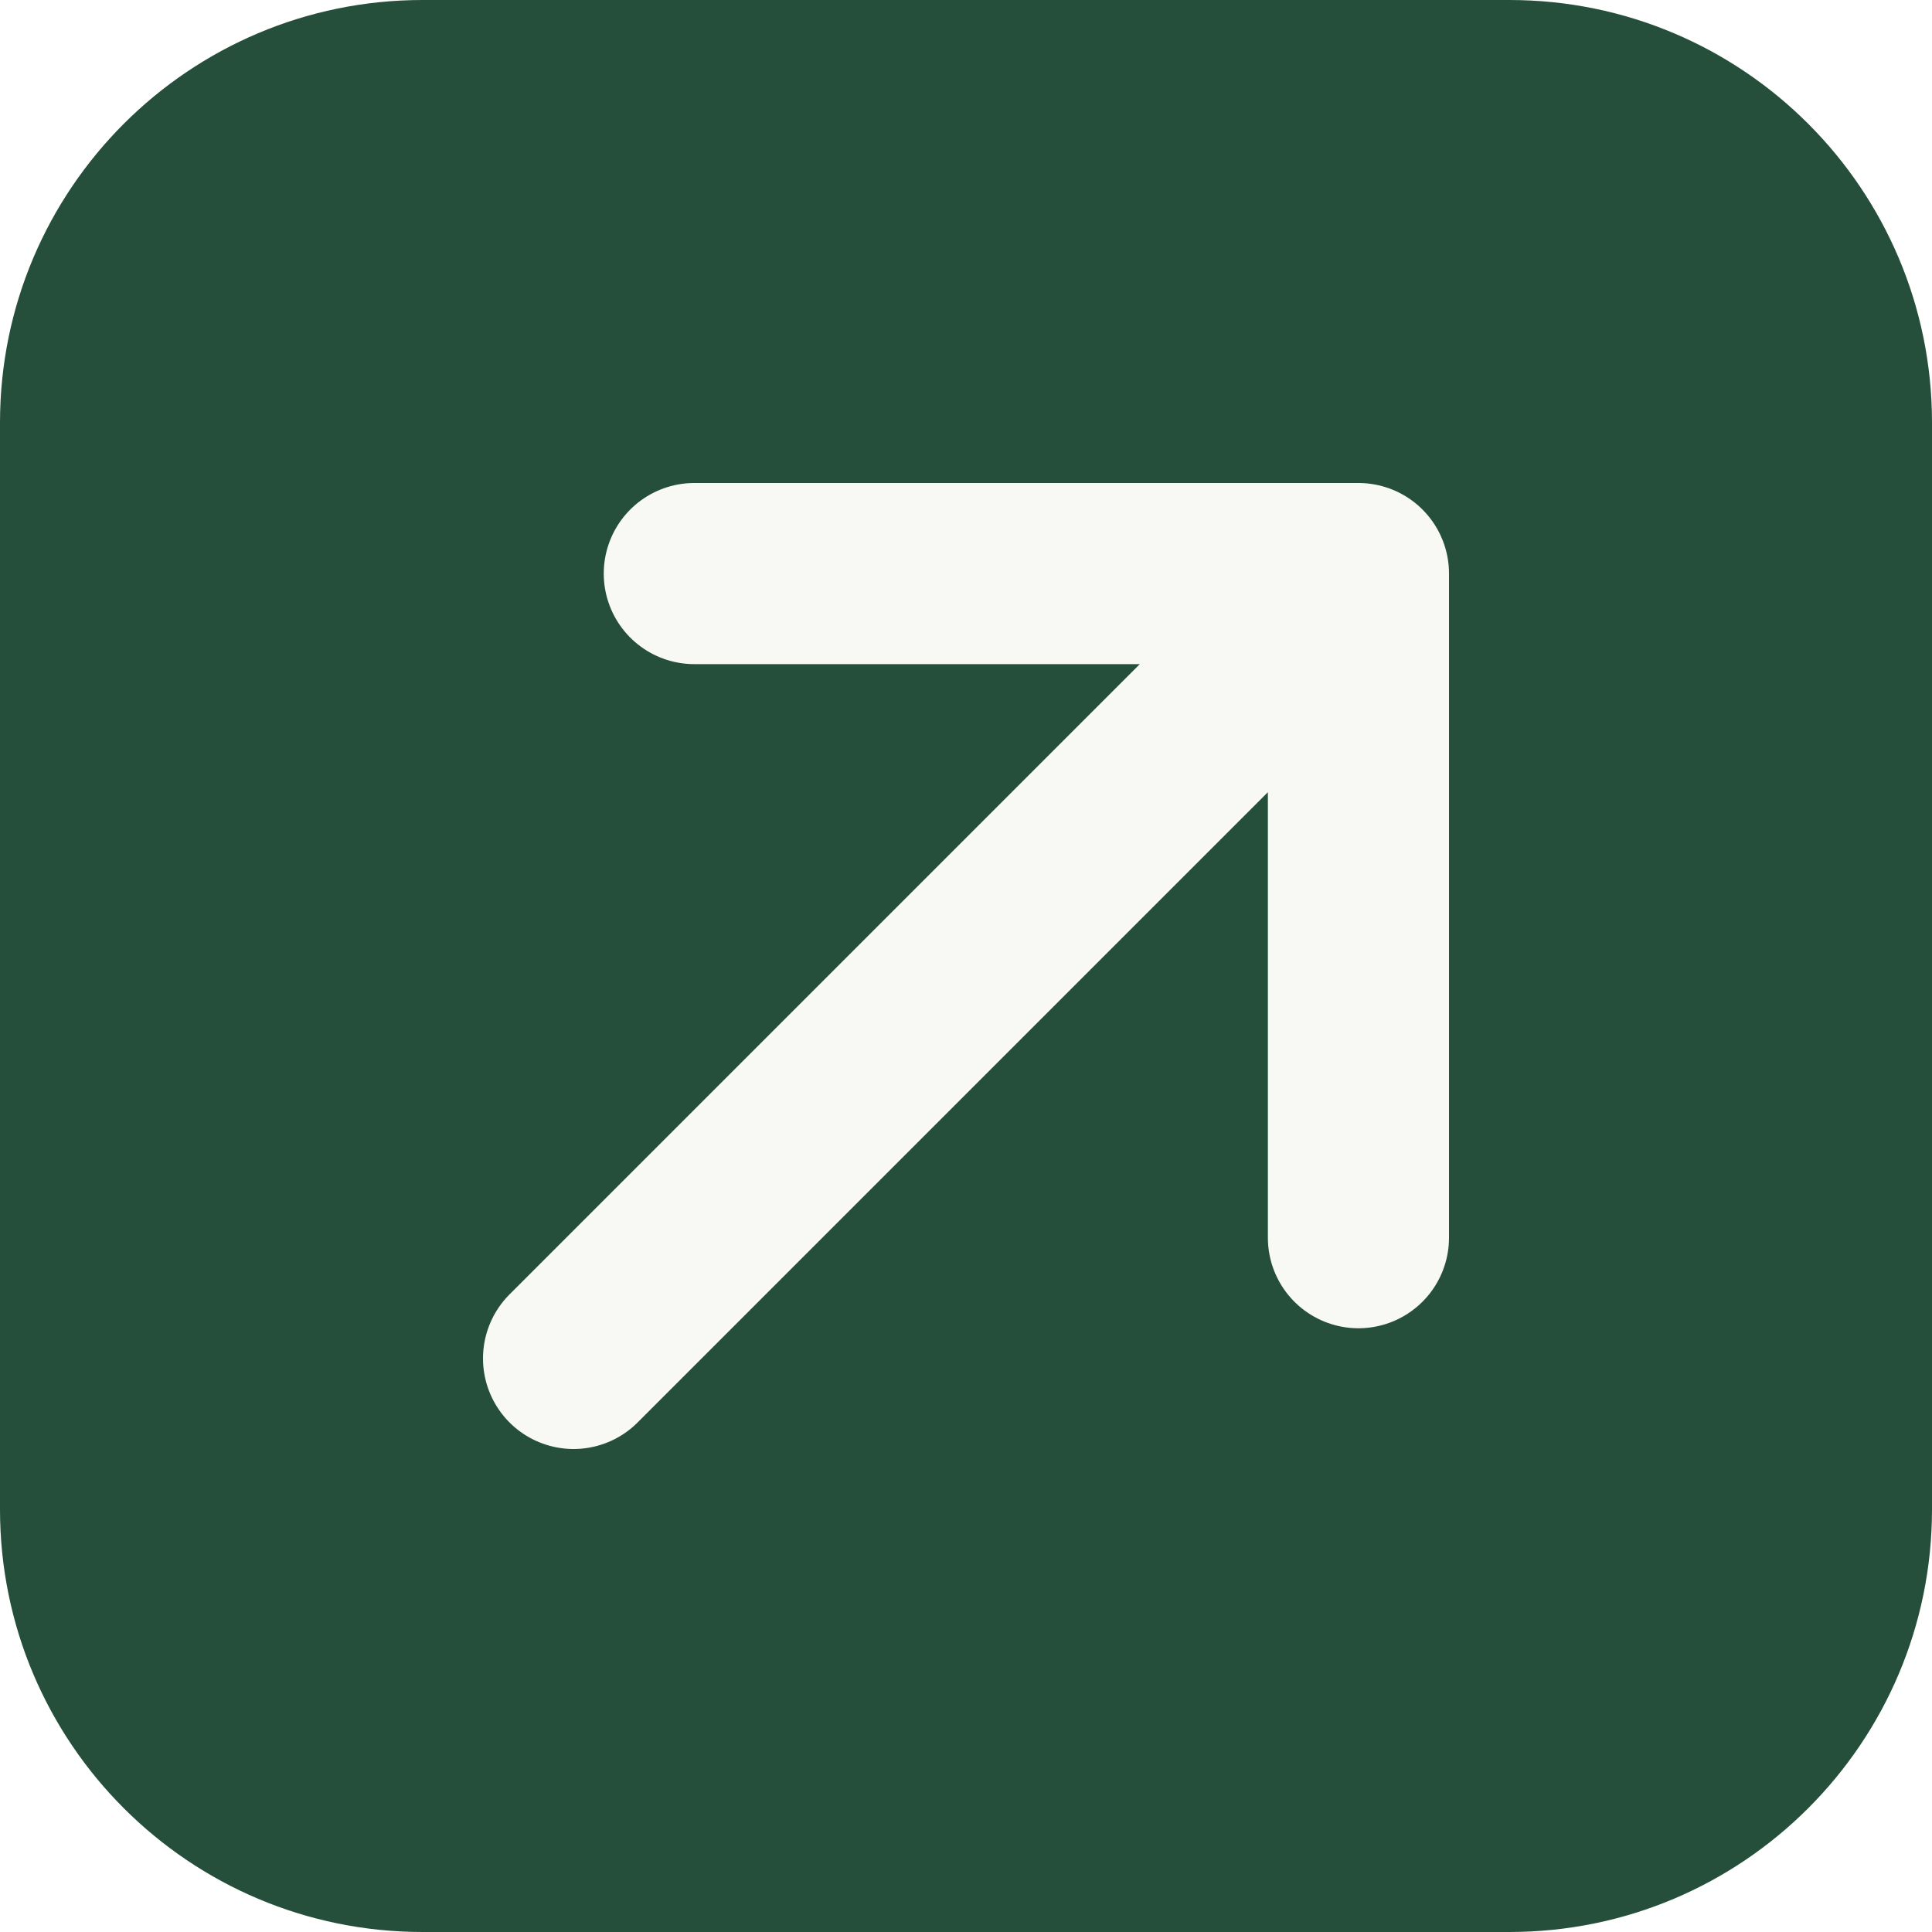
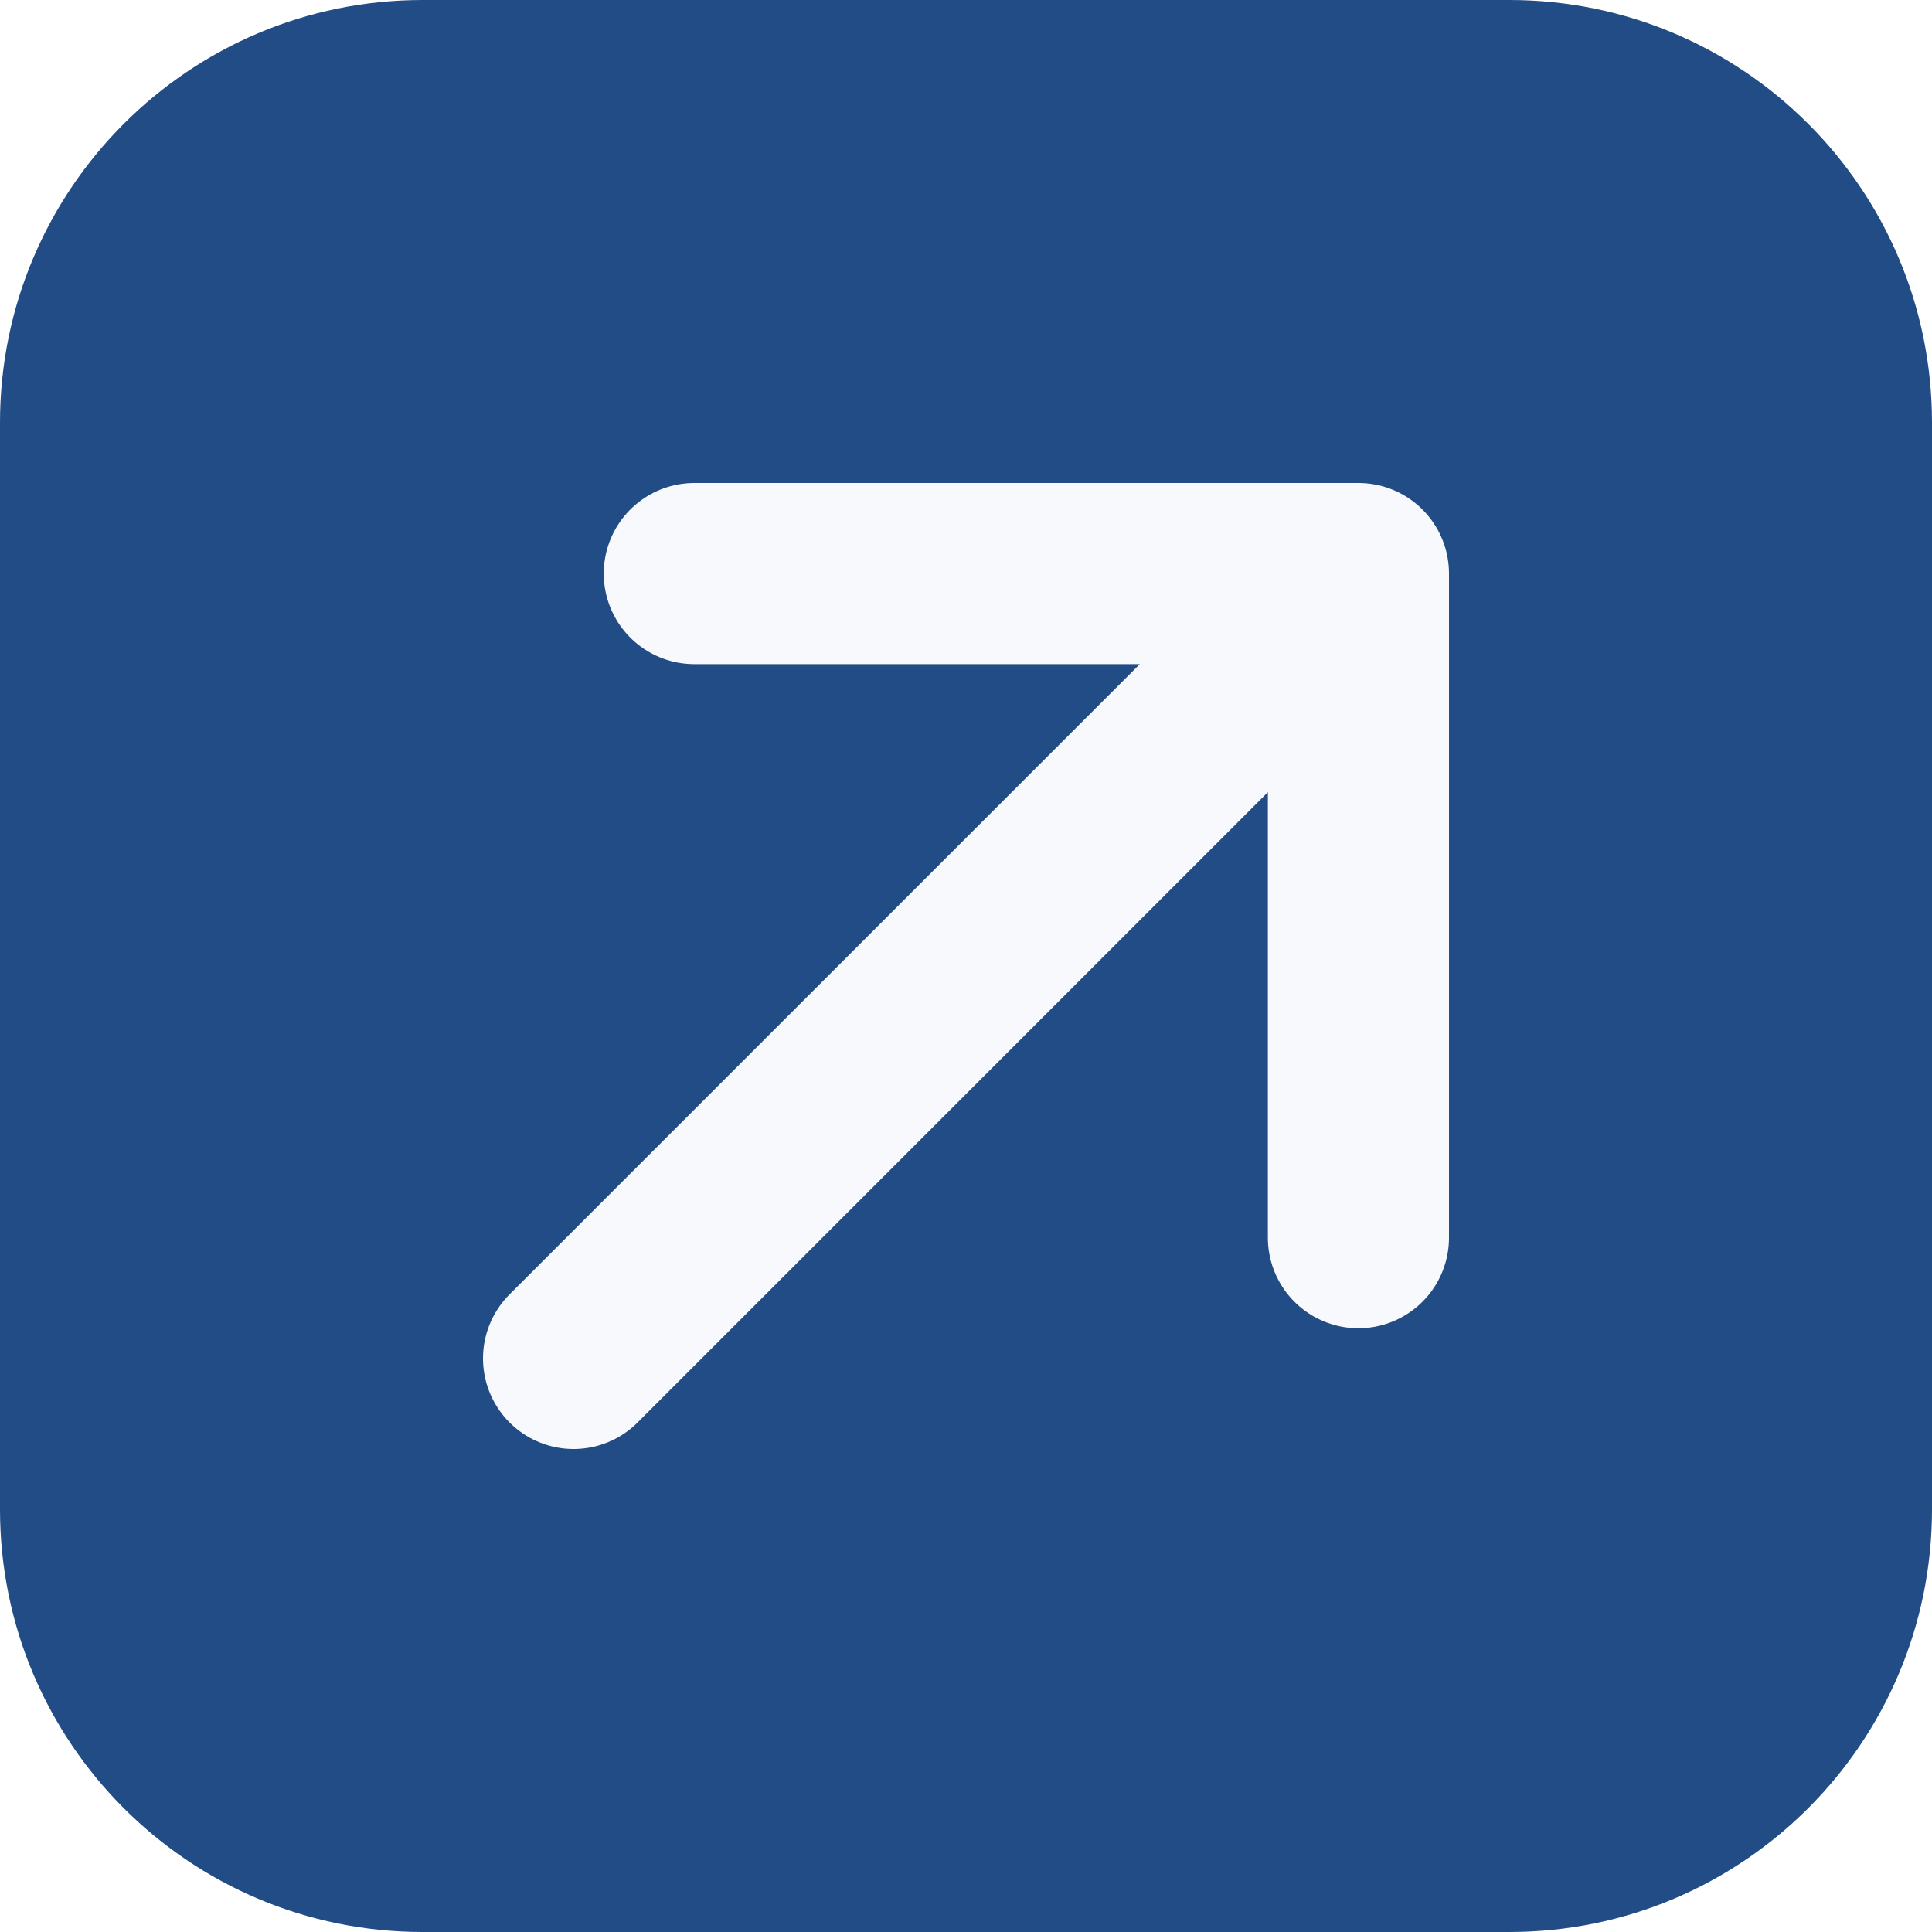
<svg xmlns="http://www.w3.org/2000/svg" viewBox="0 0 64 64">
-   <rect width="64" height="64" rx="14" fill="#254f3b" />
-   <path d="M19 45 45 19M23 19h22v22" fill="none" stroke="#f8f9f5" stroke-width="6" stroke-linecap="round" stroke-linejoin="round" />
+   <rect width="64" height="64" rx="14" fill="#214c85" />
+   <path d="M19 45 45 19M23 19h22v22" fill="none" stroke="#f7f9fc" stroke-width="6" stroke-linecap="round" stroke-linejoin="round" />
</svg>
